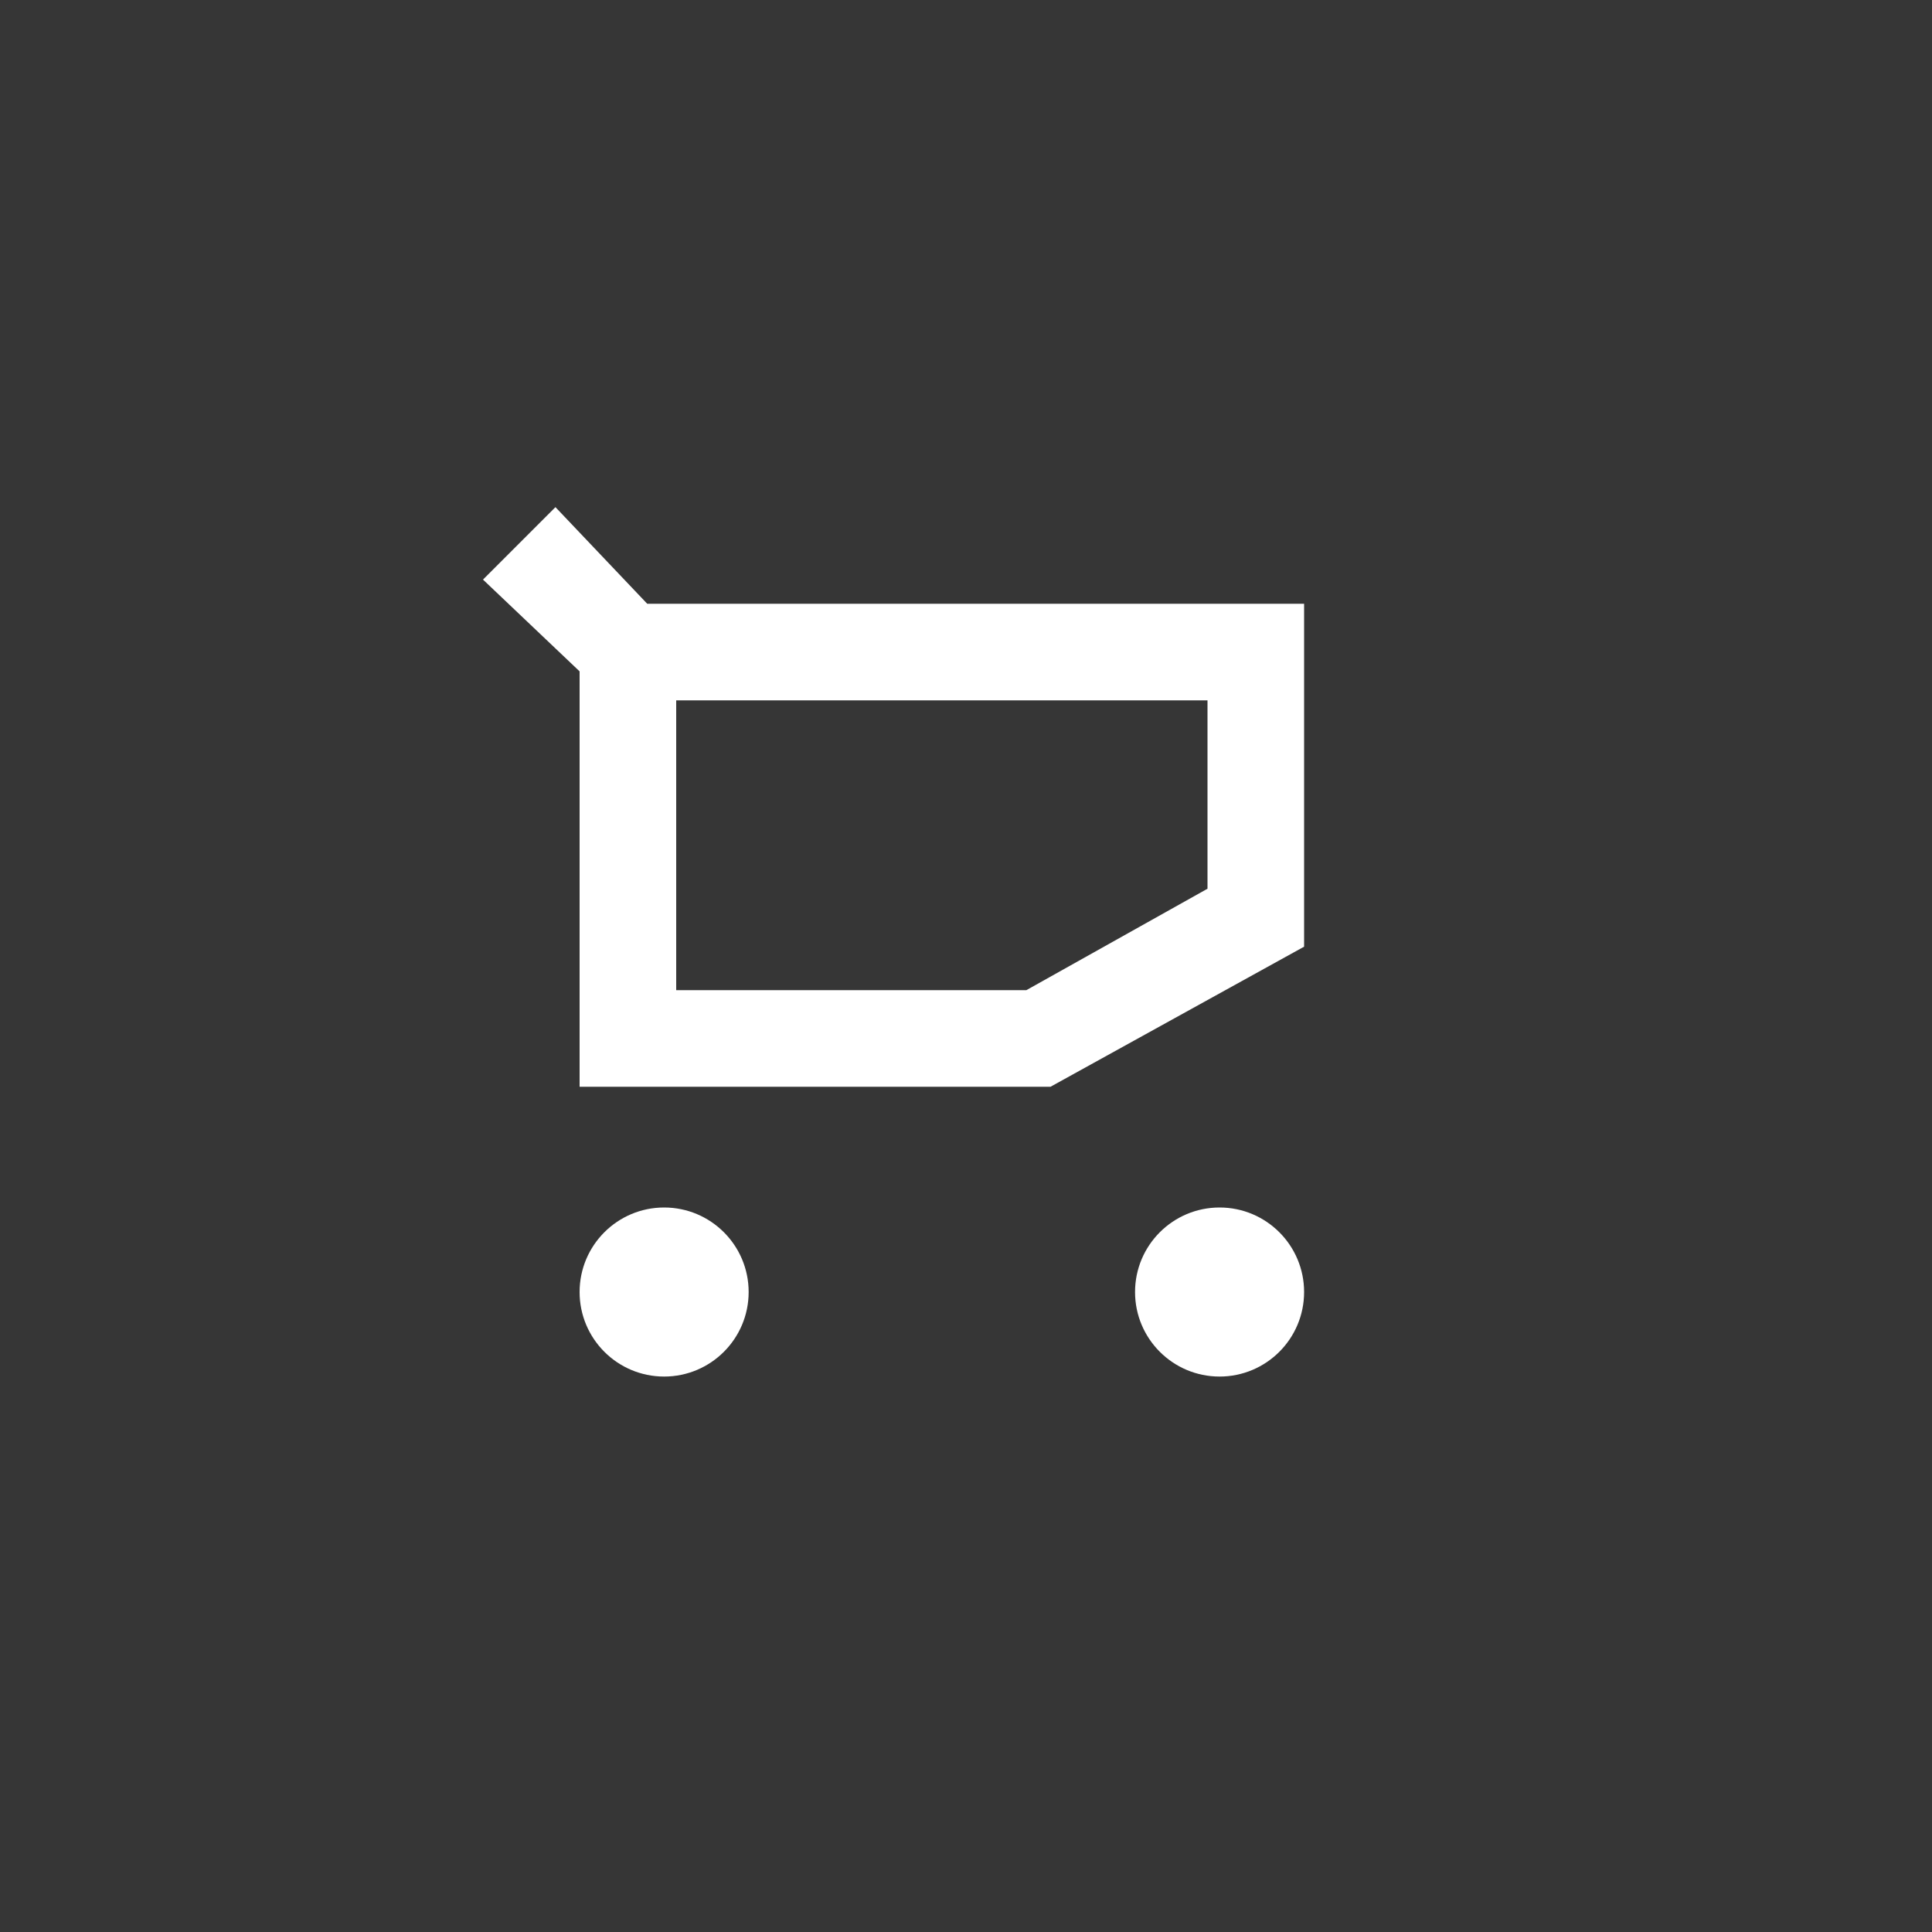
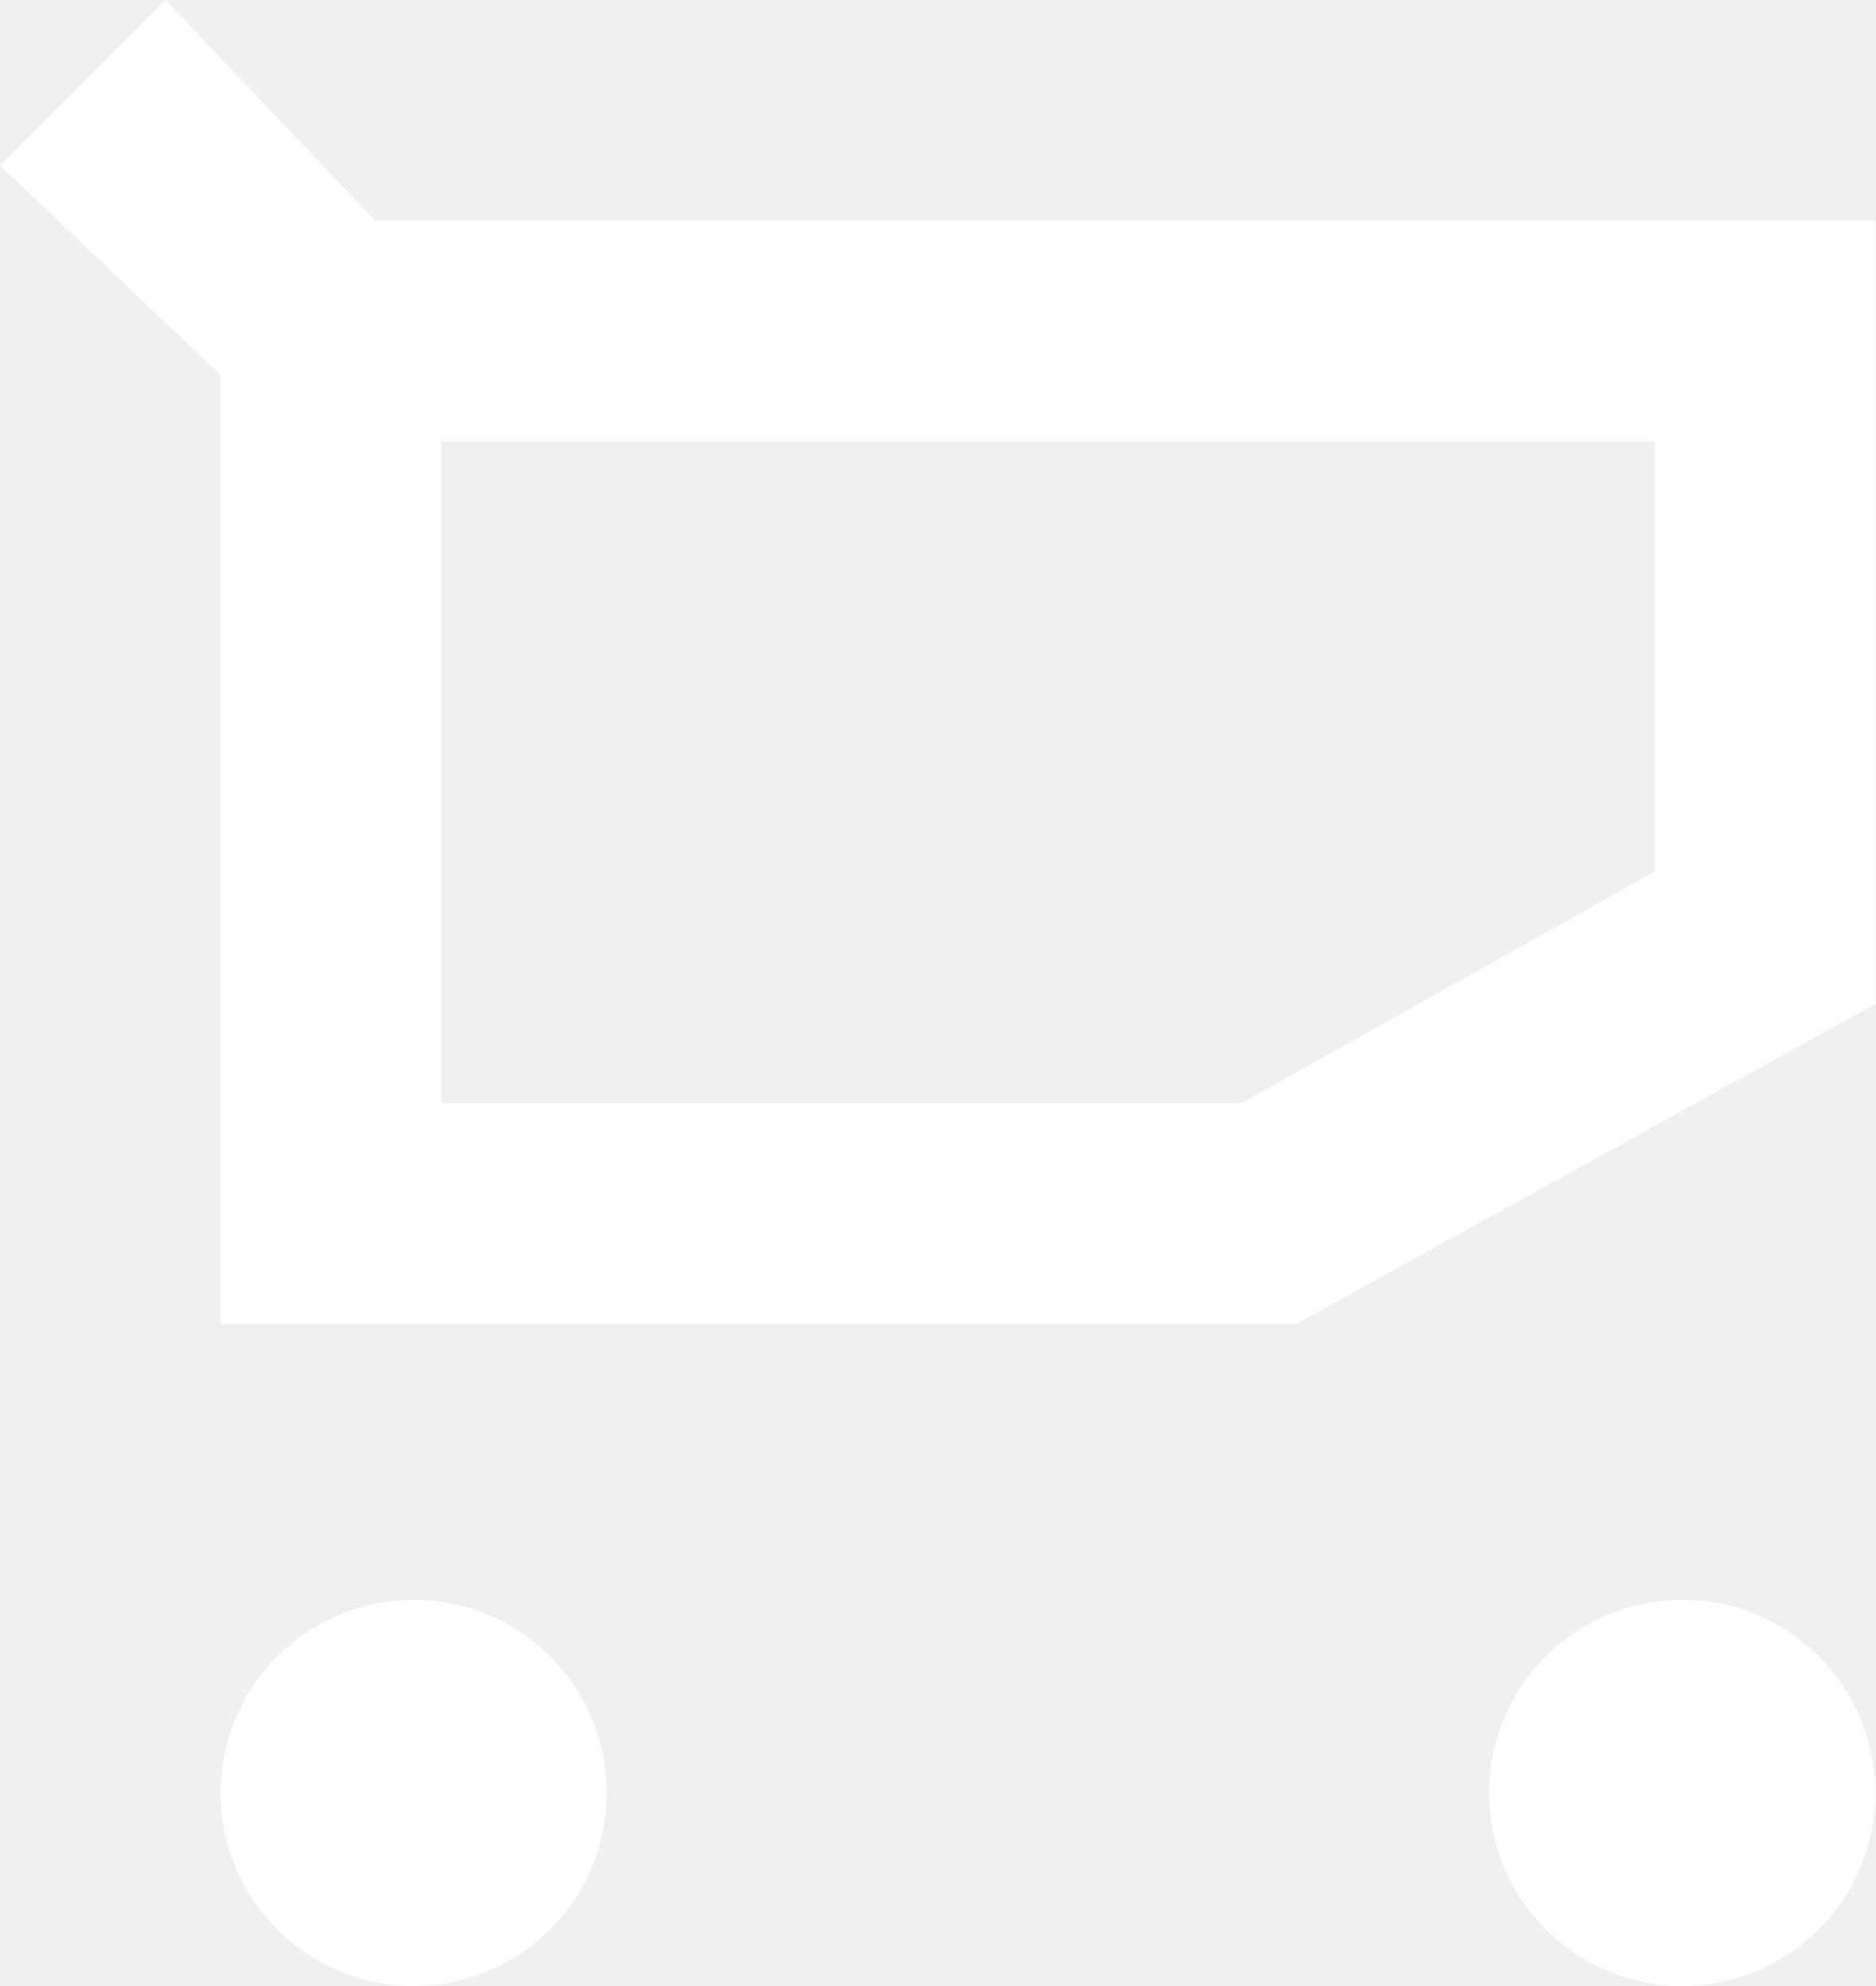
- <svg xmlns="http://www.w3.org/2000/svg" version="1.1" id="Слой_1" x="0px" y="0px" viewBox="0 0 80 80" enable-background="new 0 0 80 80" xml:space="preserve">
+ <svg xmlns="http://www.w3.org/2000/svg" version="1.1" id="Слой_1" x="0px" y="0px" viewBox="0 0 34 36" enable-background="new 0 0 34 36" xml:space="preserve">
  <g>
-     <rect x="602" fill="#363636" width="80" height="80" />
    <g>
-       <g>
-         <path fill="#FFFFFF" d="M645.5,45H626V27.8l-4-3.8l3-3l3.8,4H656v14.2L645.5,45z M630,41h14.5l7.5-4.2V29h-22V41z" />
-       </g>
-       <circle fill="#FFFFFF" cx="629.5" cy="53.5" r="3.5" />
-       <circle fill="#FFFFFF" cx="652.5" cy="53.5" r="3.5" />
+       <path fill="#FFFFFF" d="M23.5,24H4V6.8L0,3l3-3l3.8,4H34v14.2L23.5,24z M8,20h14.5l7.5-4.2V8H8V20z" />
    </g>
-   </g>
-   <g>
-     <rect fill="#363636" width="80" height="80" />
-     <g>
-       <g>
-         <path fill="#FFFFFF" d="M43.5,45H24V27.8L20,24l3-3l3.8,4H54v14.2L43.5,45z M28,41h14.5l7.5-4.2V29H28V41z" />
-       </g>
-       <circle fill="#FFFFFF" cx="27.5" cy="53.5" r="3.5" />
-       <circle fill="#FFFFFF" cx="50.5" cy="53.5" r="3.5" />
-     </g>
+     <circle fill="#FFFFFF" cx="7.5" cy="32.5" r="3.5" />
+     <circle fill="#FFFFFF" cx="30.5" cy="32.5" r="3.5" />
  </g>
</svg>
